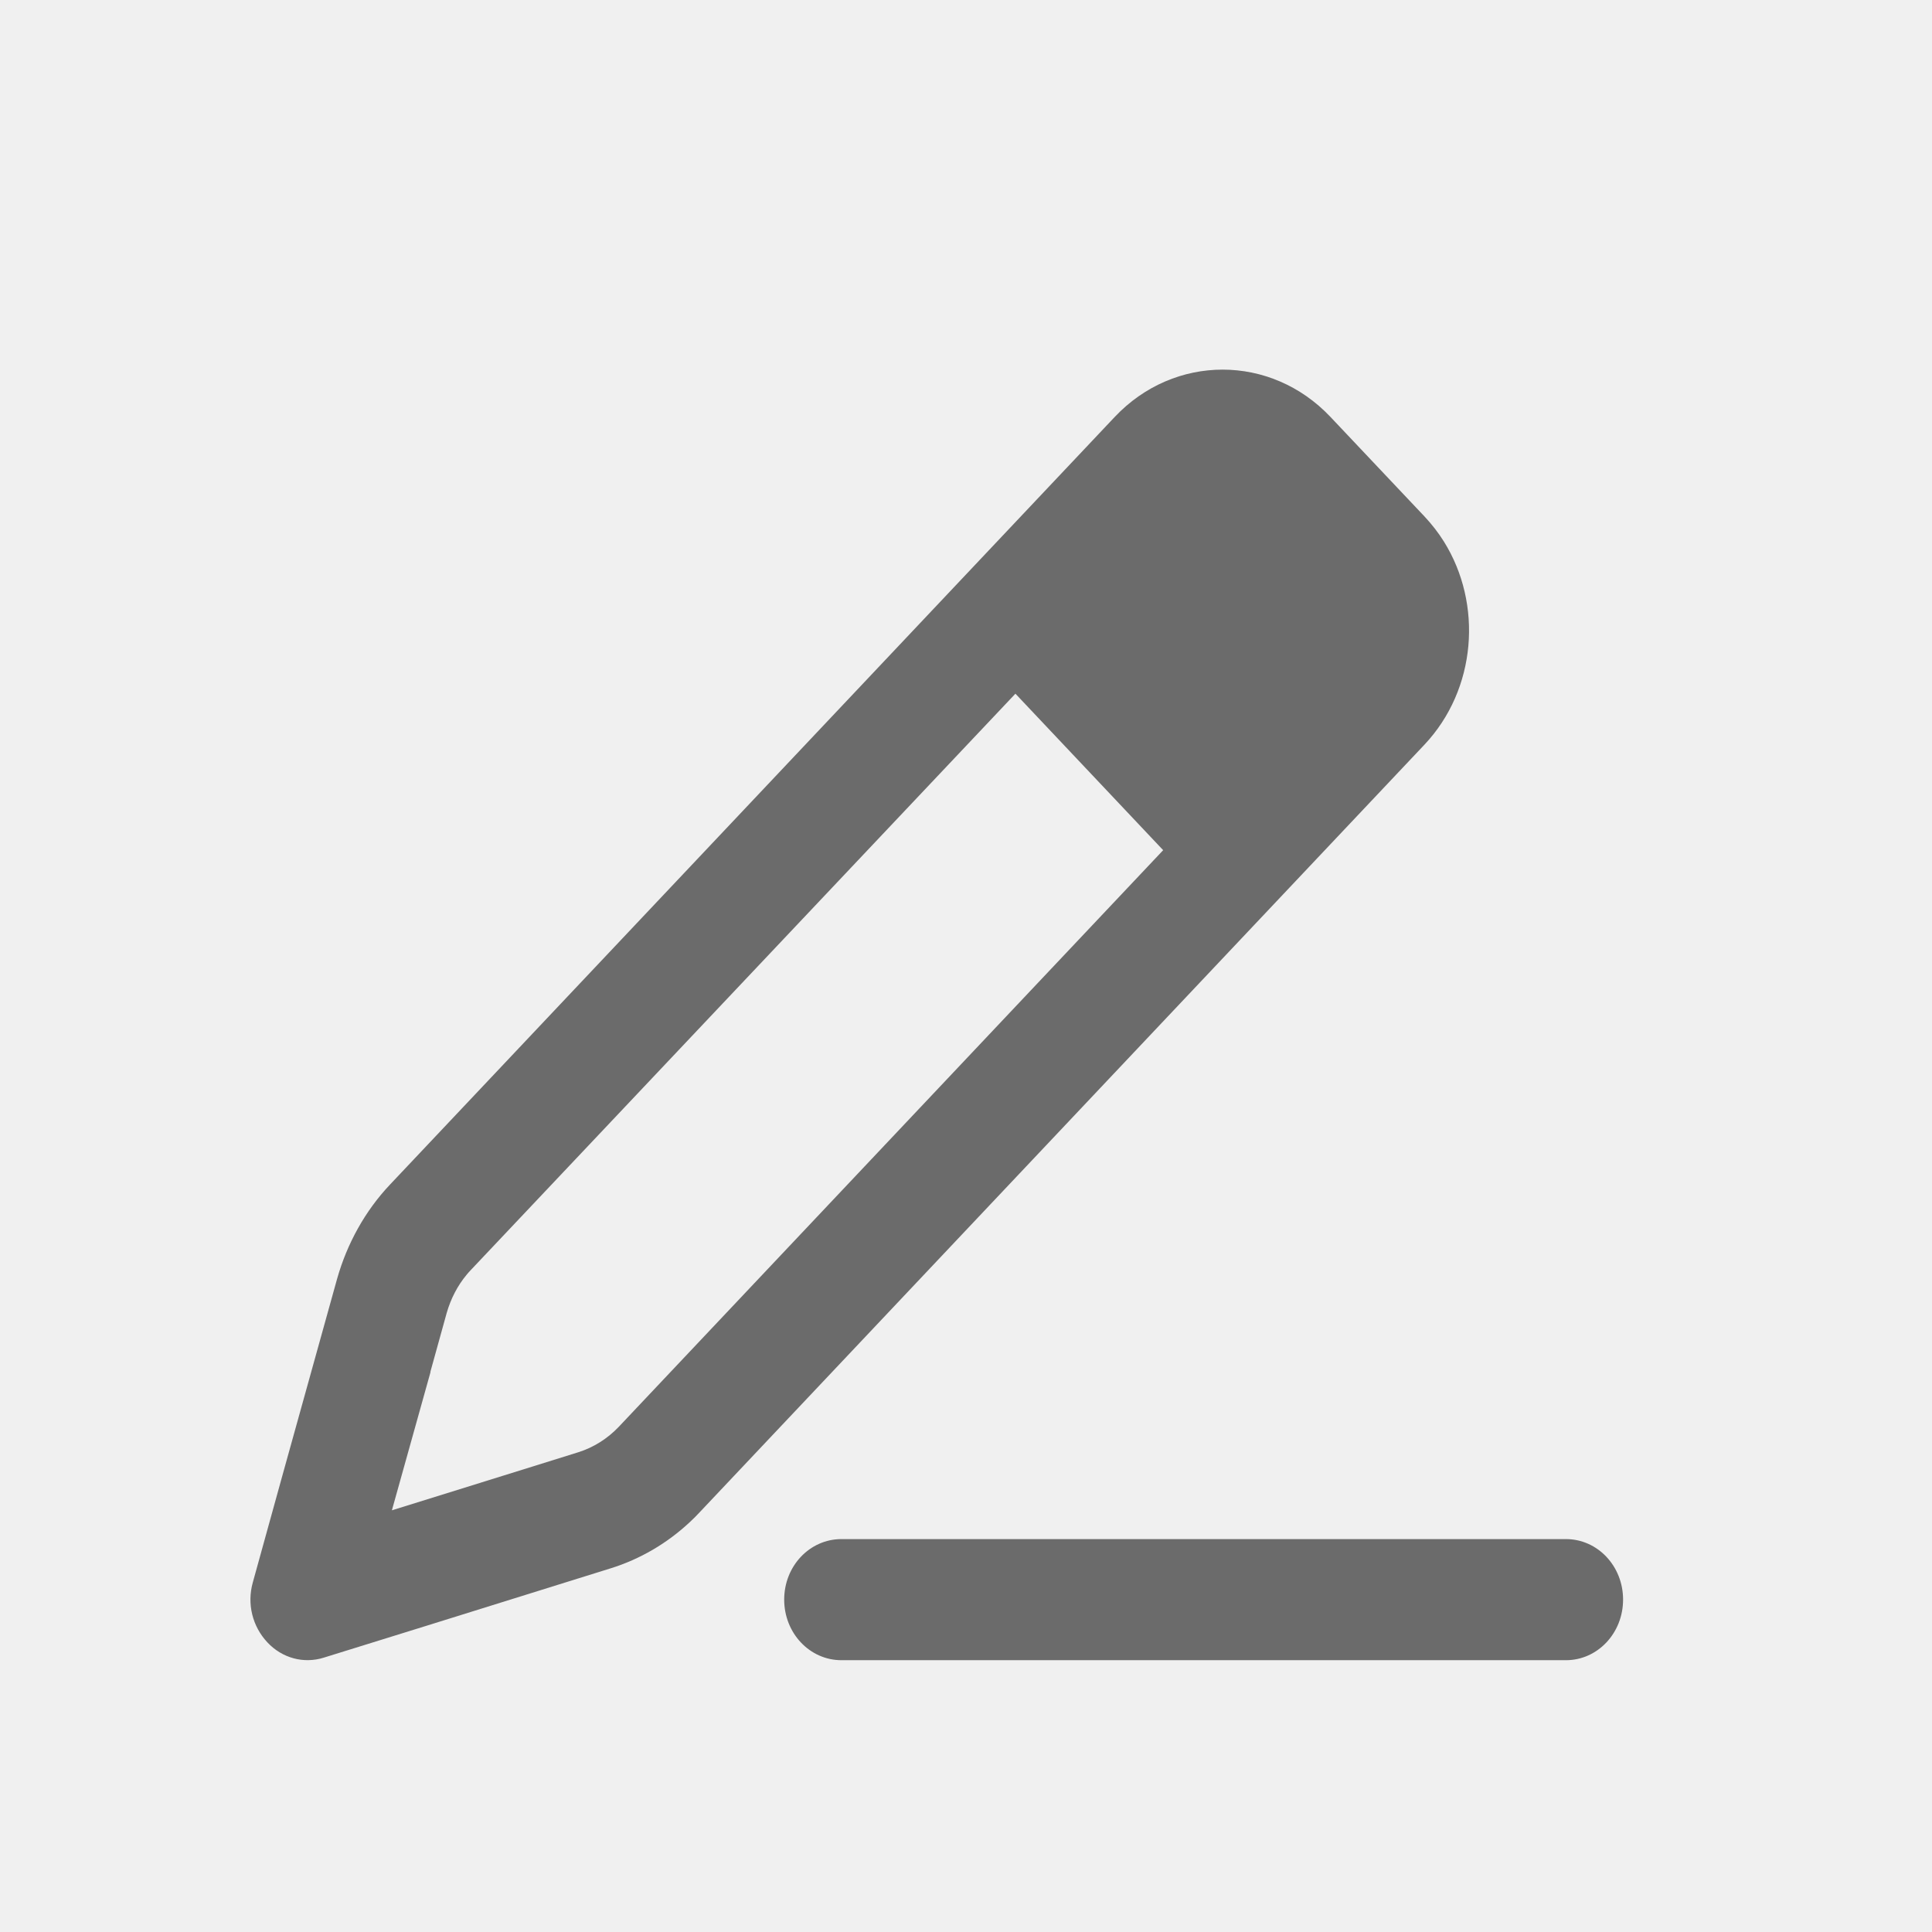
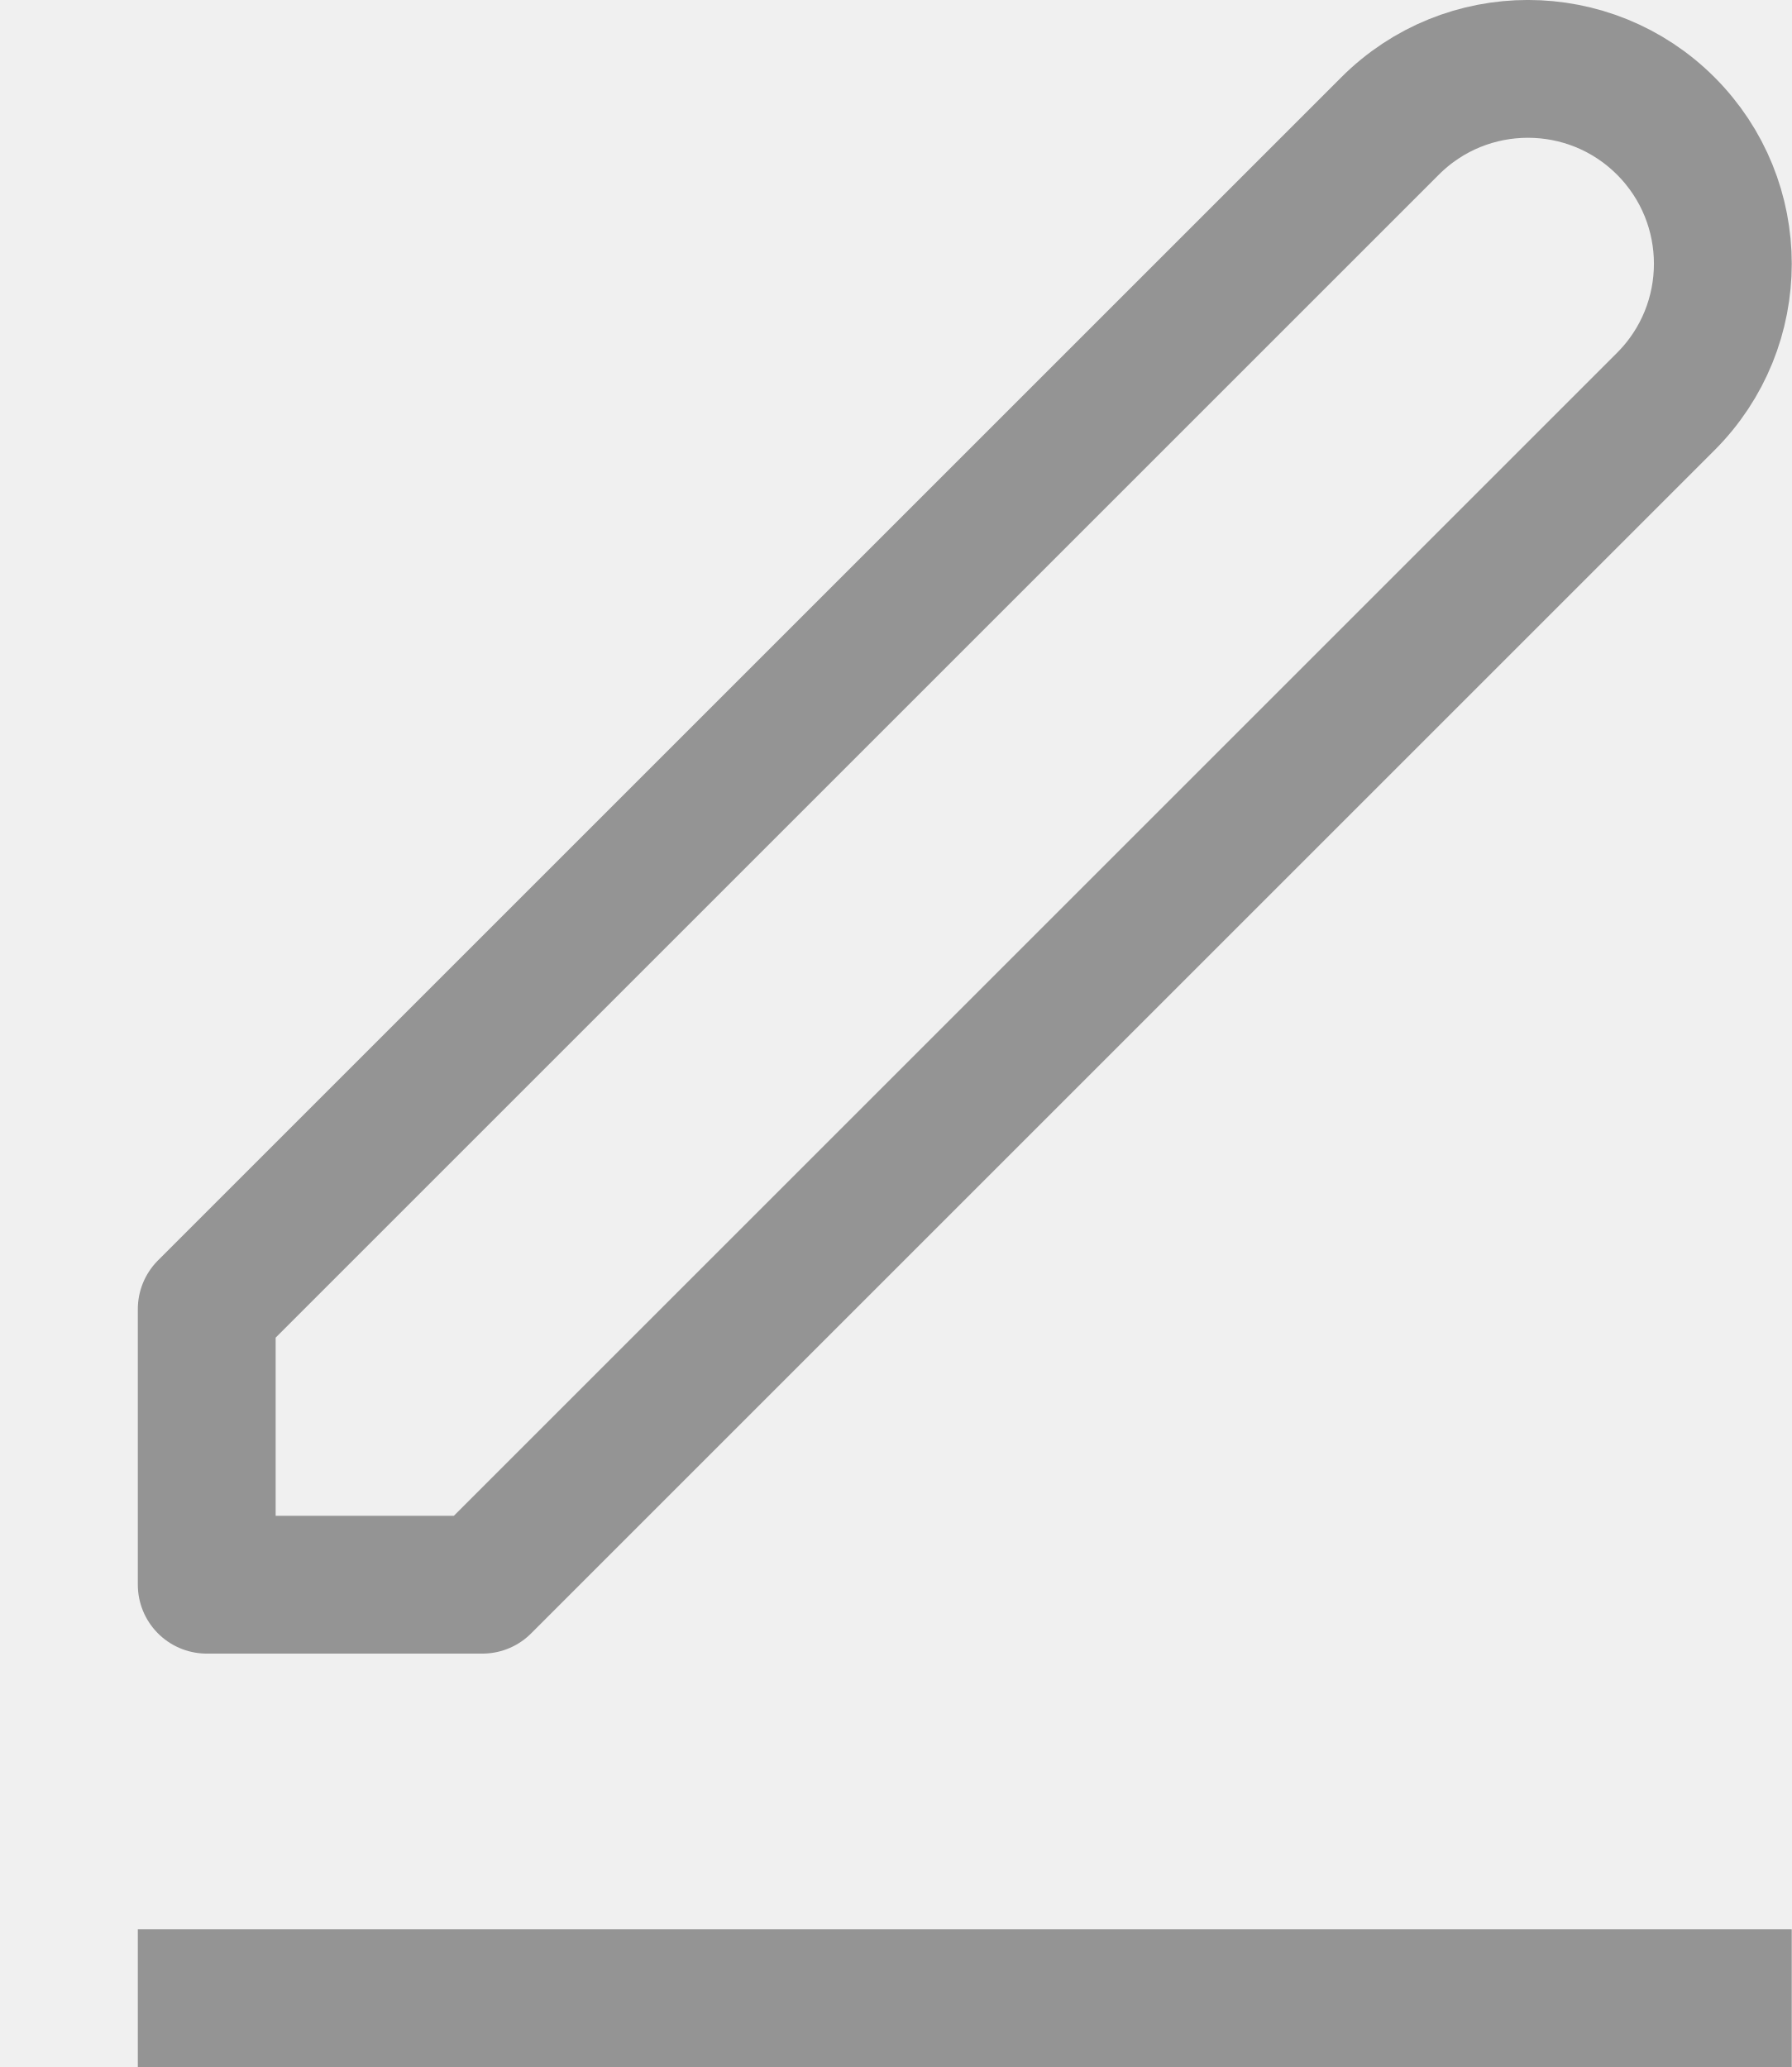
- <svg xmlns="http://www.w3.org/2000/svg" width="19" height="19" viewBox="0 0 19 19" fill="none">
-   <g clip-path="url(#clip0_16379_26502)">
-     <path d="M2.776 14.515L3.315 12.577C3.414 12.227 3.592 11.907 3.836 11.649L10.963 4.1C11.549 3.48 12.498 3.48 13.084 4.1L14.008 5.078C14.08 5.155 14.146 5.239 14.2 5.326C14.584 5.941 14.521 6.78 14.008 7.324L6.88 14.873C6.85 14.905 6.819 14.937 6.786 14.967C6.561 15.178 6.294 15.334 6.004 15.424L4.173 15.995L3.184 16.302C2.987 16.364 2.774 16.307 2.629 16.151C2.483 15.995 2.427 15.774 2.486 15.563L2.776 14.515ZM4.234 13.493L3.854 14.853L5.139 14.453L5.687 14.282C5.837 14.235 5.975 14.148 6.086 14.031L11.439 8.361L9.986 6.822L4.63 12.49C4.616 12.505 4.602 12.52 4.59 12.535C4.499 12.644 4.433 12.773 4.393 12.912L4.232 13.493H4.234ZM8.275 15.136H15.4C15.711 15.136 15.962 15.401 15.962 15.731C15.962 16.061 15.711 16.327 15.4 16.327H8.275C7.963 16.327 7.712 16.061 7.712 15.731C7.712 15.401 7.963 15.136 8.275 15.136Z" fill="#6B6B6B" />
-   </g>
-   <defs>
-     <clipPath id="clip0_16379_26502">
-       <rect width="13.5" height="12.706" fill="white" transform="translate(2.46216 3.62109)" />
-     </clipPath>
-   </defs>
+ <svg xmlns="http://www.w3.org/2000/svg" width="13" height="15" viewBox="0 0 13 15">
+   <path d="M1.5,9.5v2h2l8.586-8.586a1.414,1.414,0,0,0-2-2Z" style="fill:none;stroke:#949494;stroke-linecap:square;stroke-linejoin:round" />
+   <line x1="1.5" y1="14.5" x2="12.5" y2="14.5" style="fill:none;stroke:#949494;stroke-linecap:square;stroke-linejoin:round" />
</svg>
